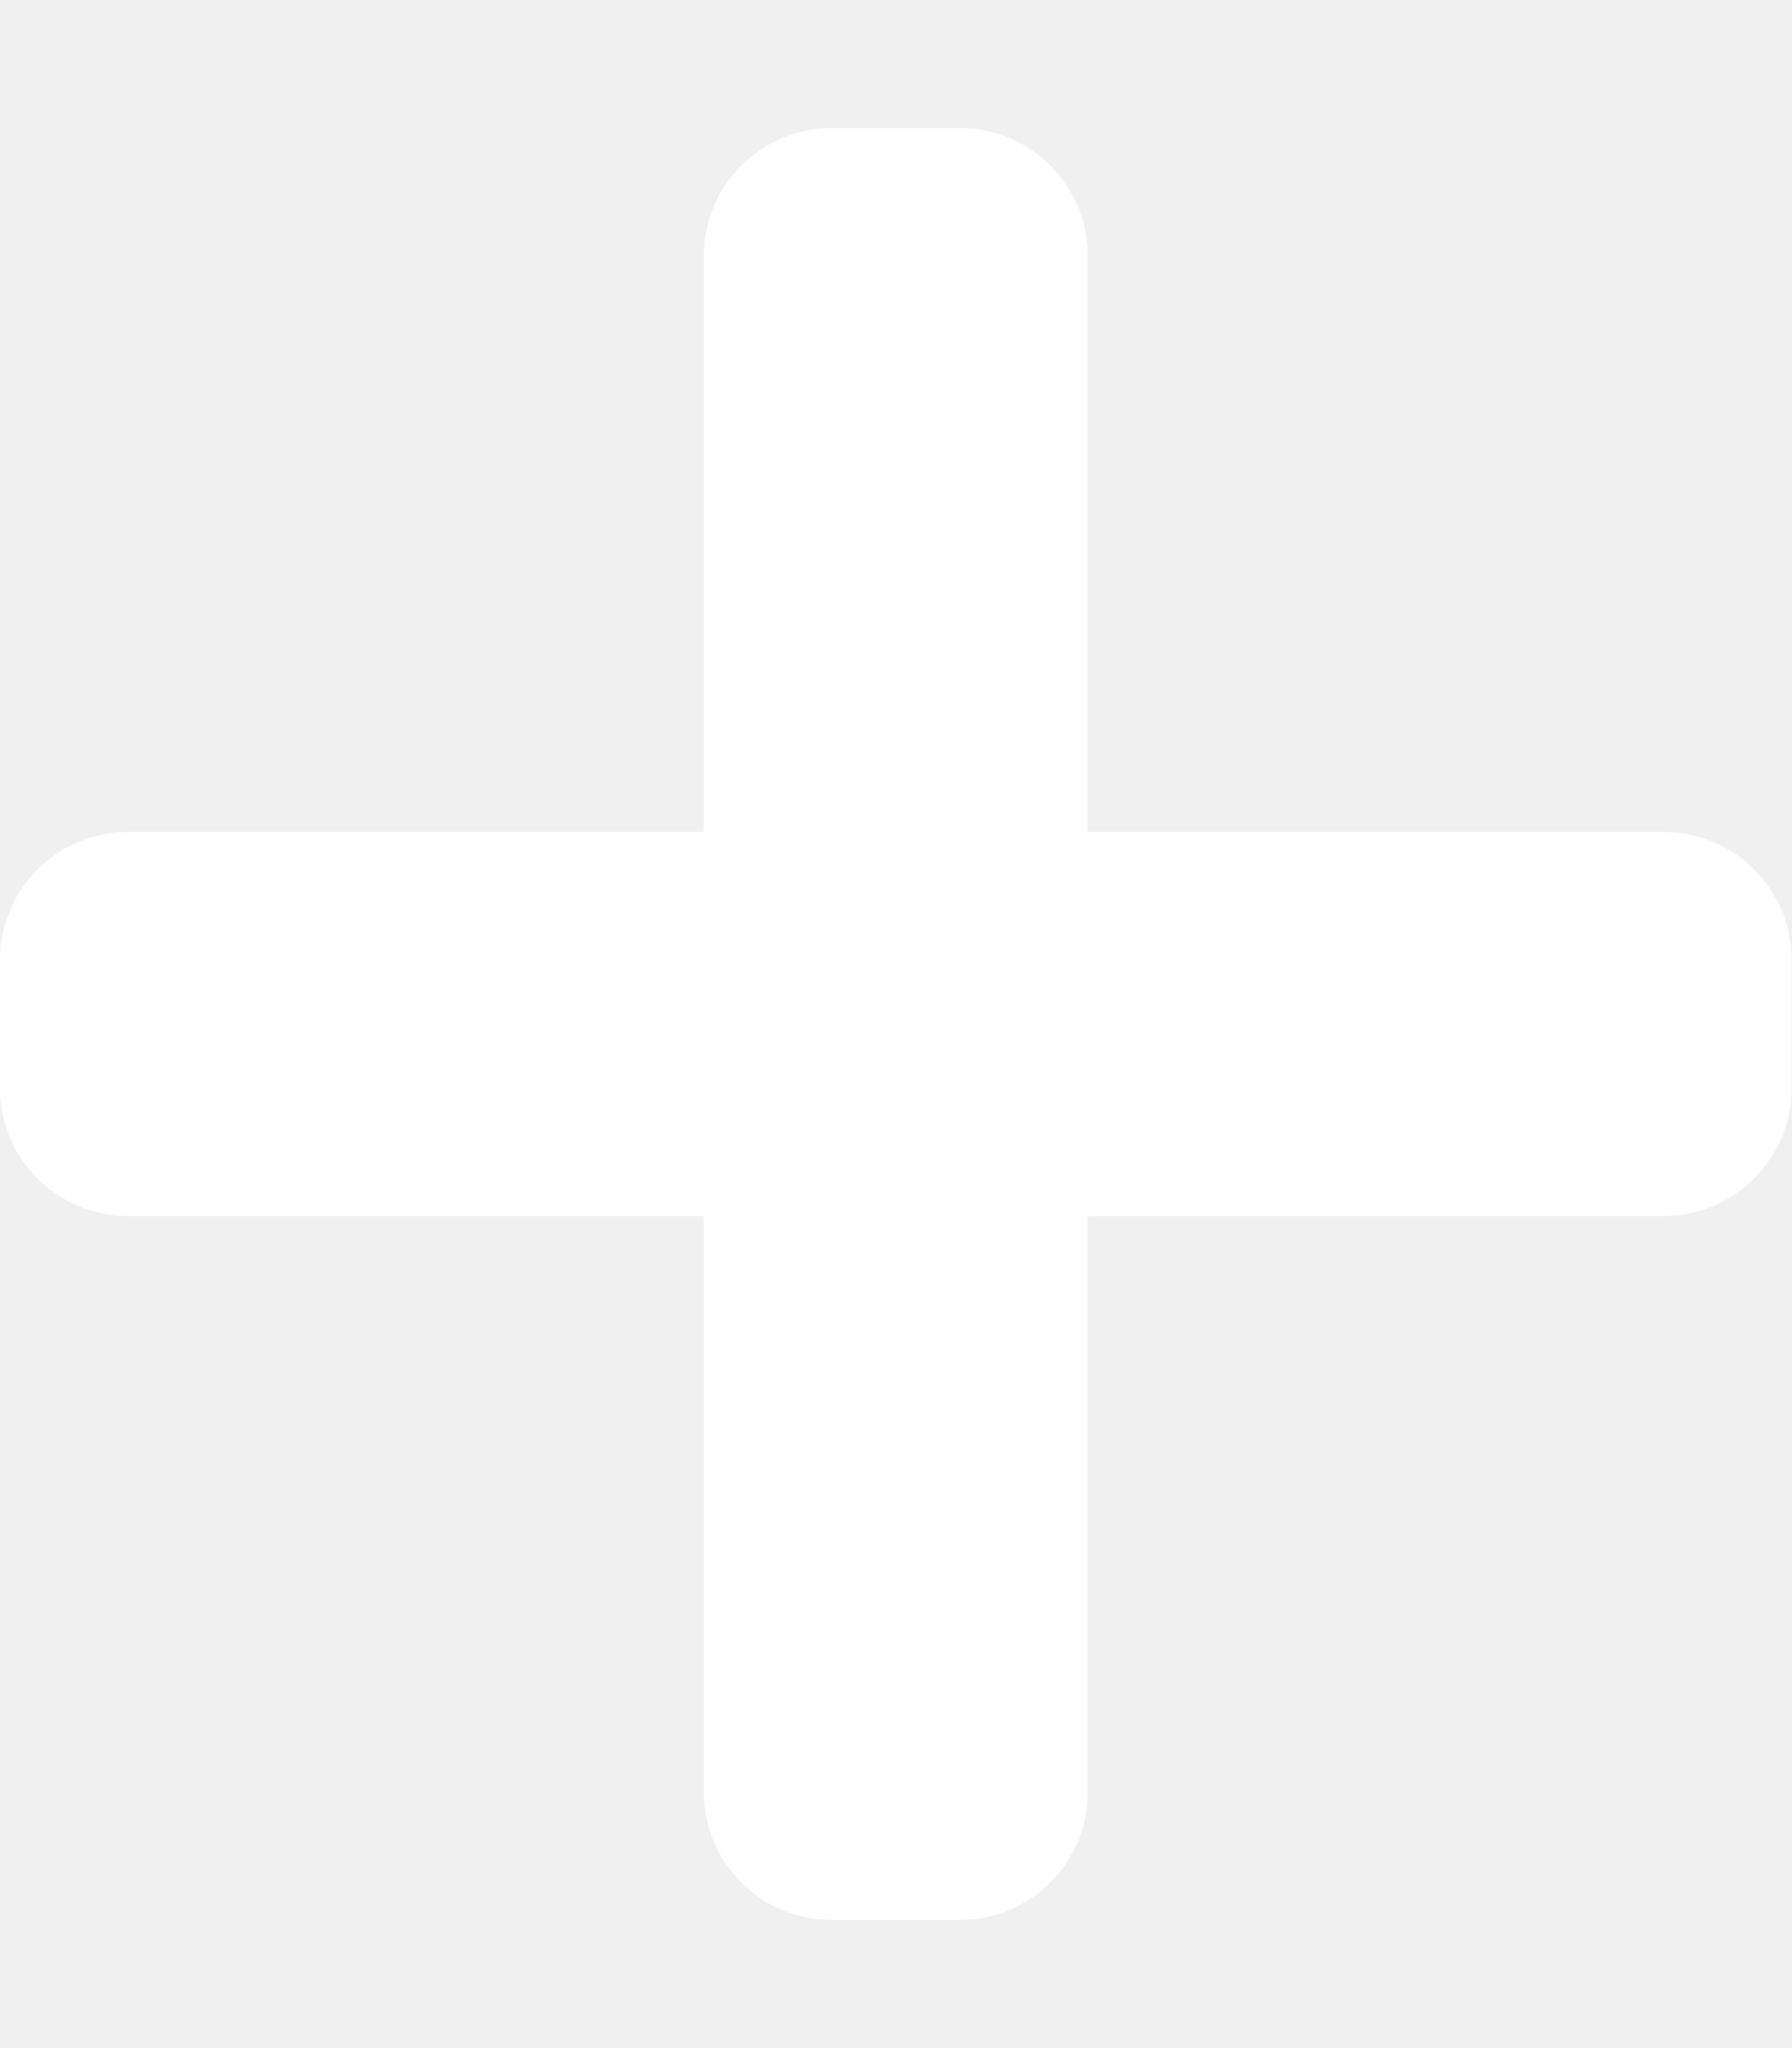
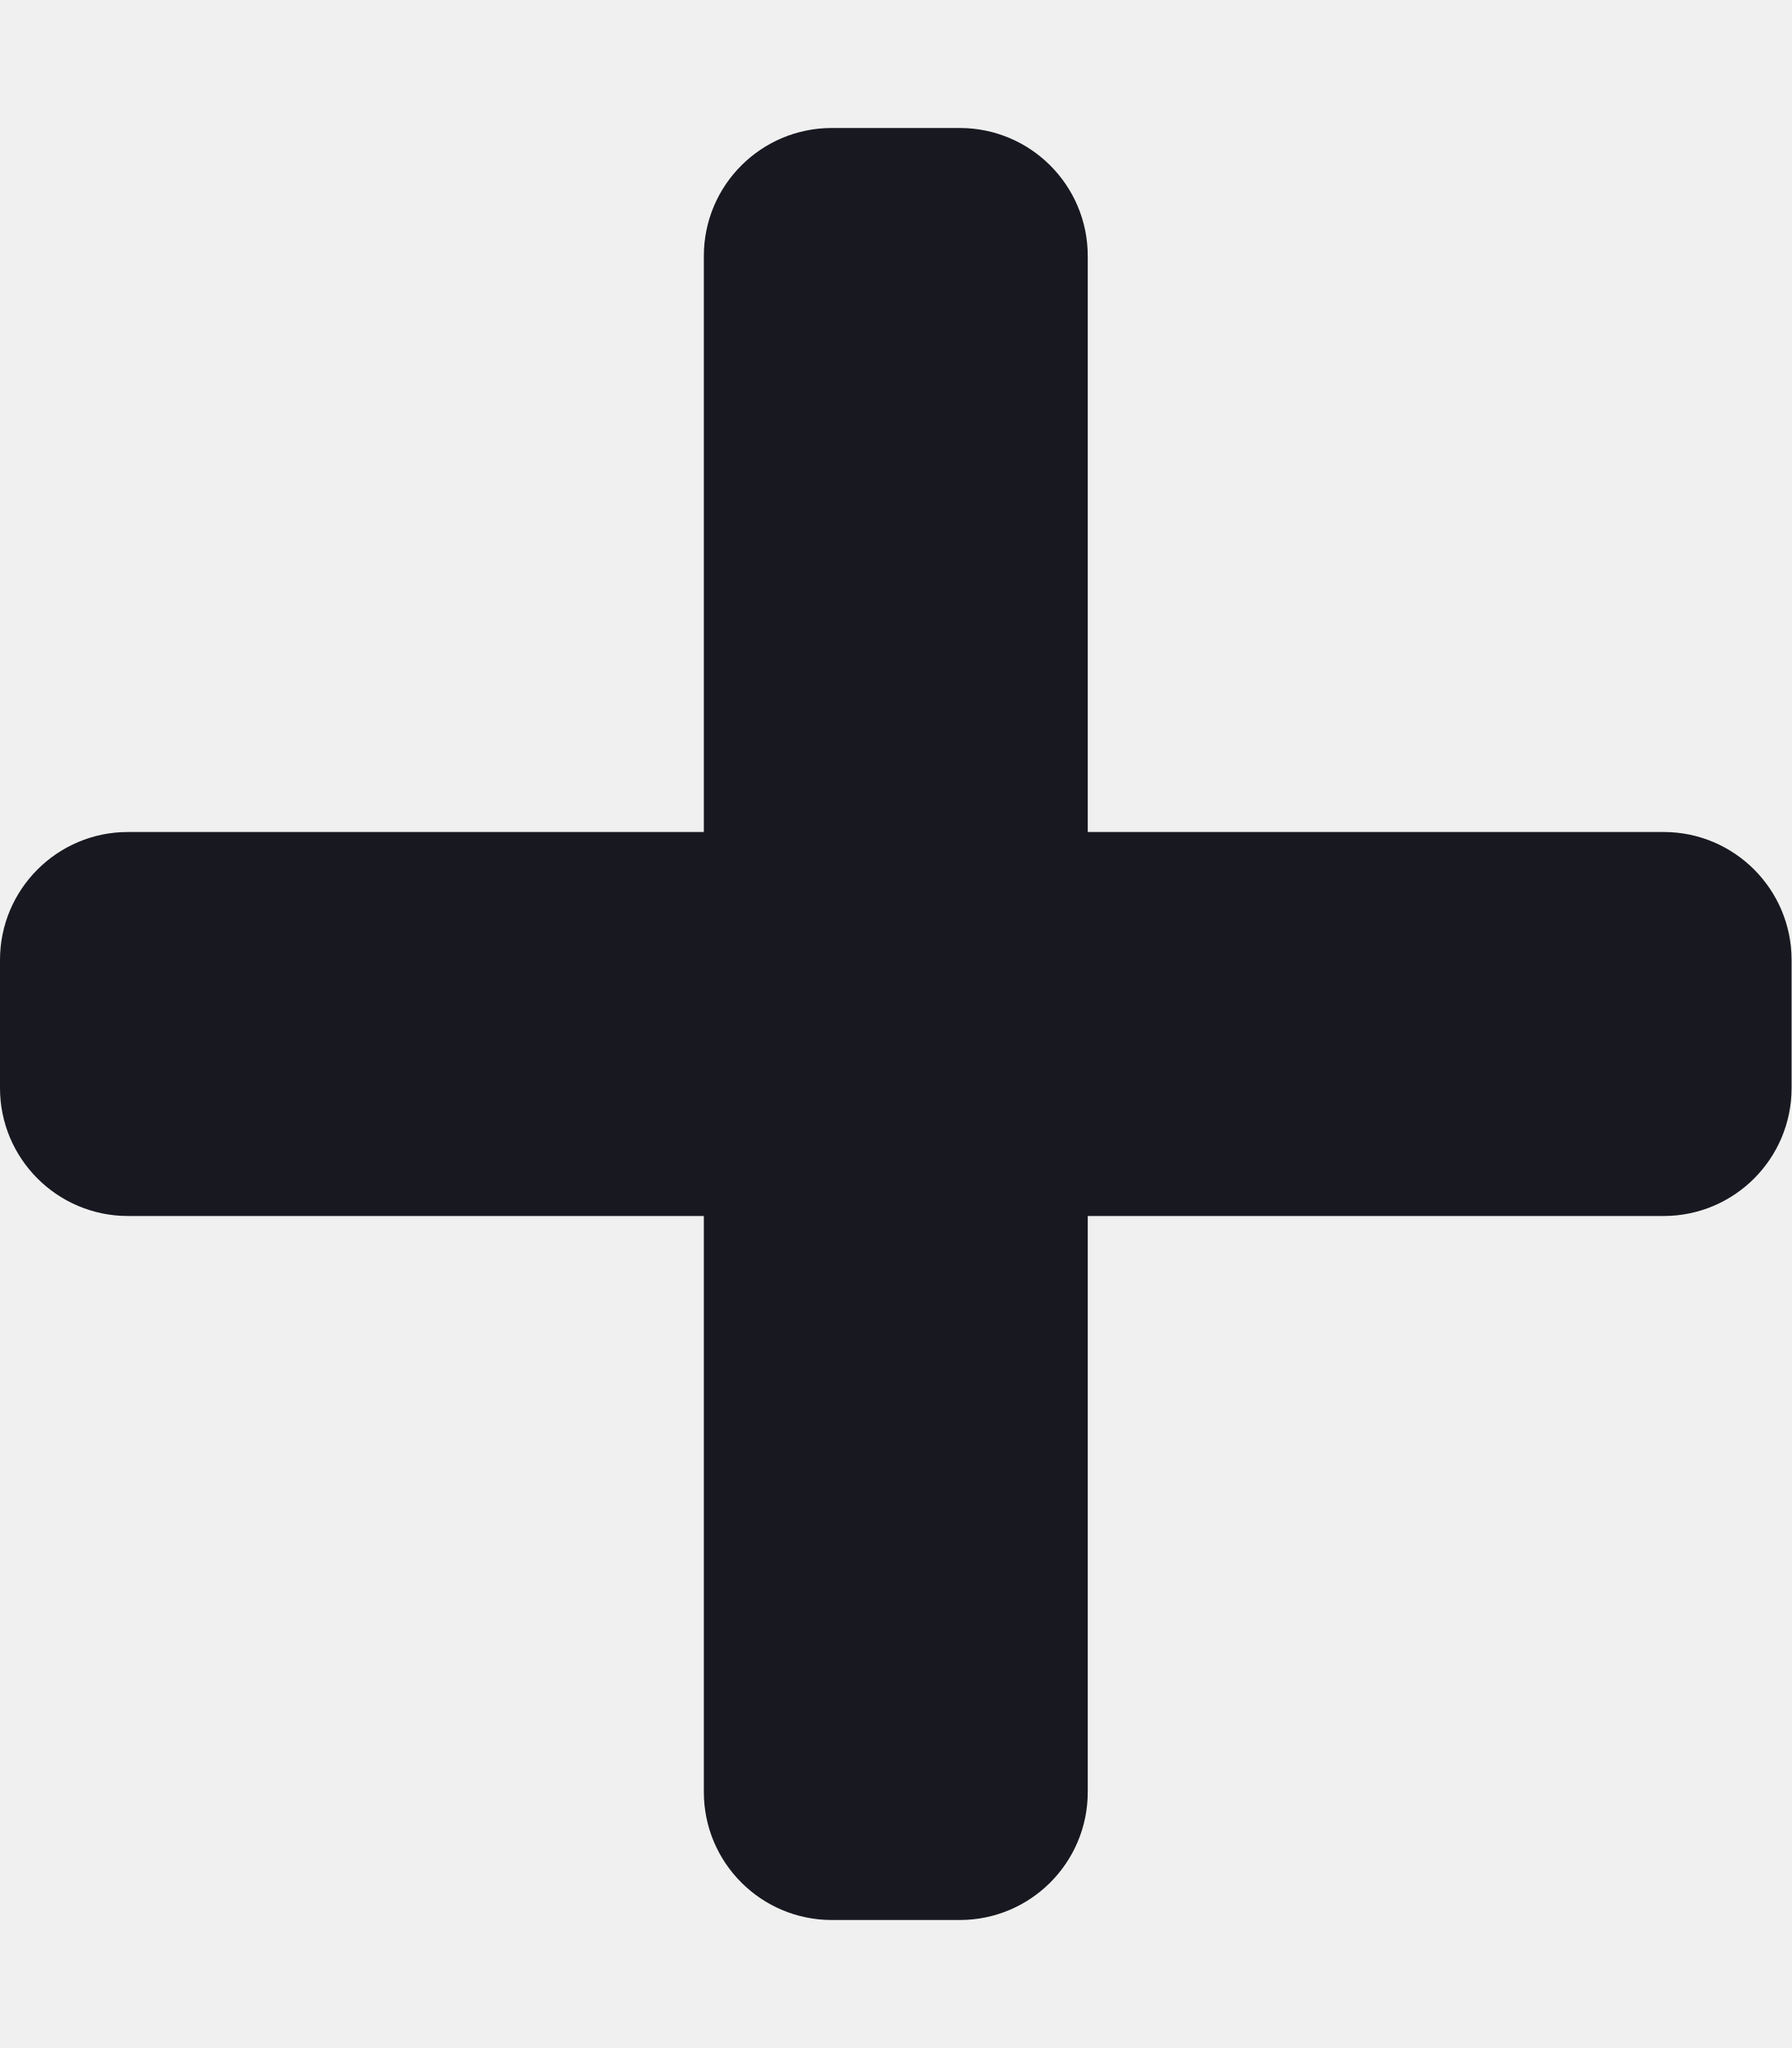
<svg xmlns="http://www.w3.org/2000/svg" aria-hidden="true" focusable="false" data-prefix="fas" data-icon="plus" class="svg-inline--fa fa-plus fa-w-14" role="img" viewBox="0 0 448 512">
-   <path fill="white" d="M416 208H272V64c0-17.67-14.33-32-32-32h-32c-17.67 0-32 14.33-32 32v144H32c-17.67 0-32 14.33-32 32v32c0 17.67 14.33 32 32 32h144v144c0 17.67 14.33 32 32 32h32c17.67 0 32-14.33 32-32V304h144c17.67 0 32-14.33 32-32v-32c0-17.67-14.33-32-32-32z" />
+   <path fill="#181820" d="M416 208H272V64c0-17.67-14.33-32-32-32h-32c-17.67 0-32 14.33-32 32v144H32c-17.67 0-32 14.33-32 32v32c0 17.67 14.33 32 32 32h144v144c0 17.67 14.33 32 32 32h32c17.67 0 32-14.33 32-32V304h144c17.67 0 32-14.33 32-32v-32c0-17.67-14.33-32-32-32z" />
</svg>
